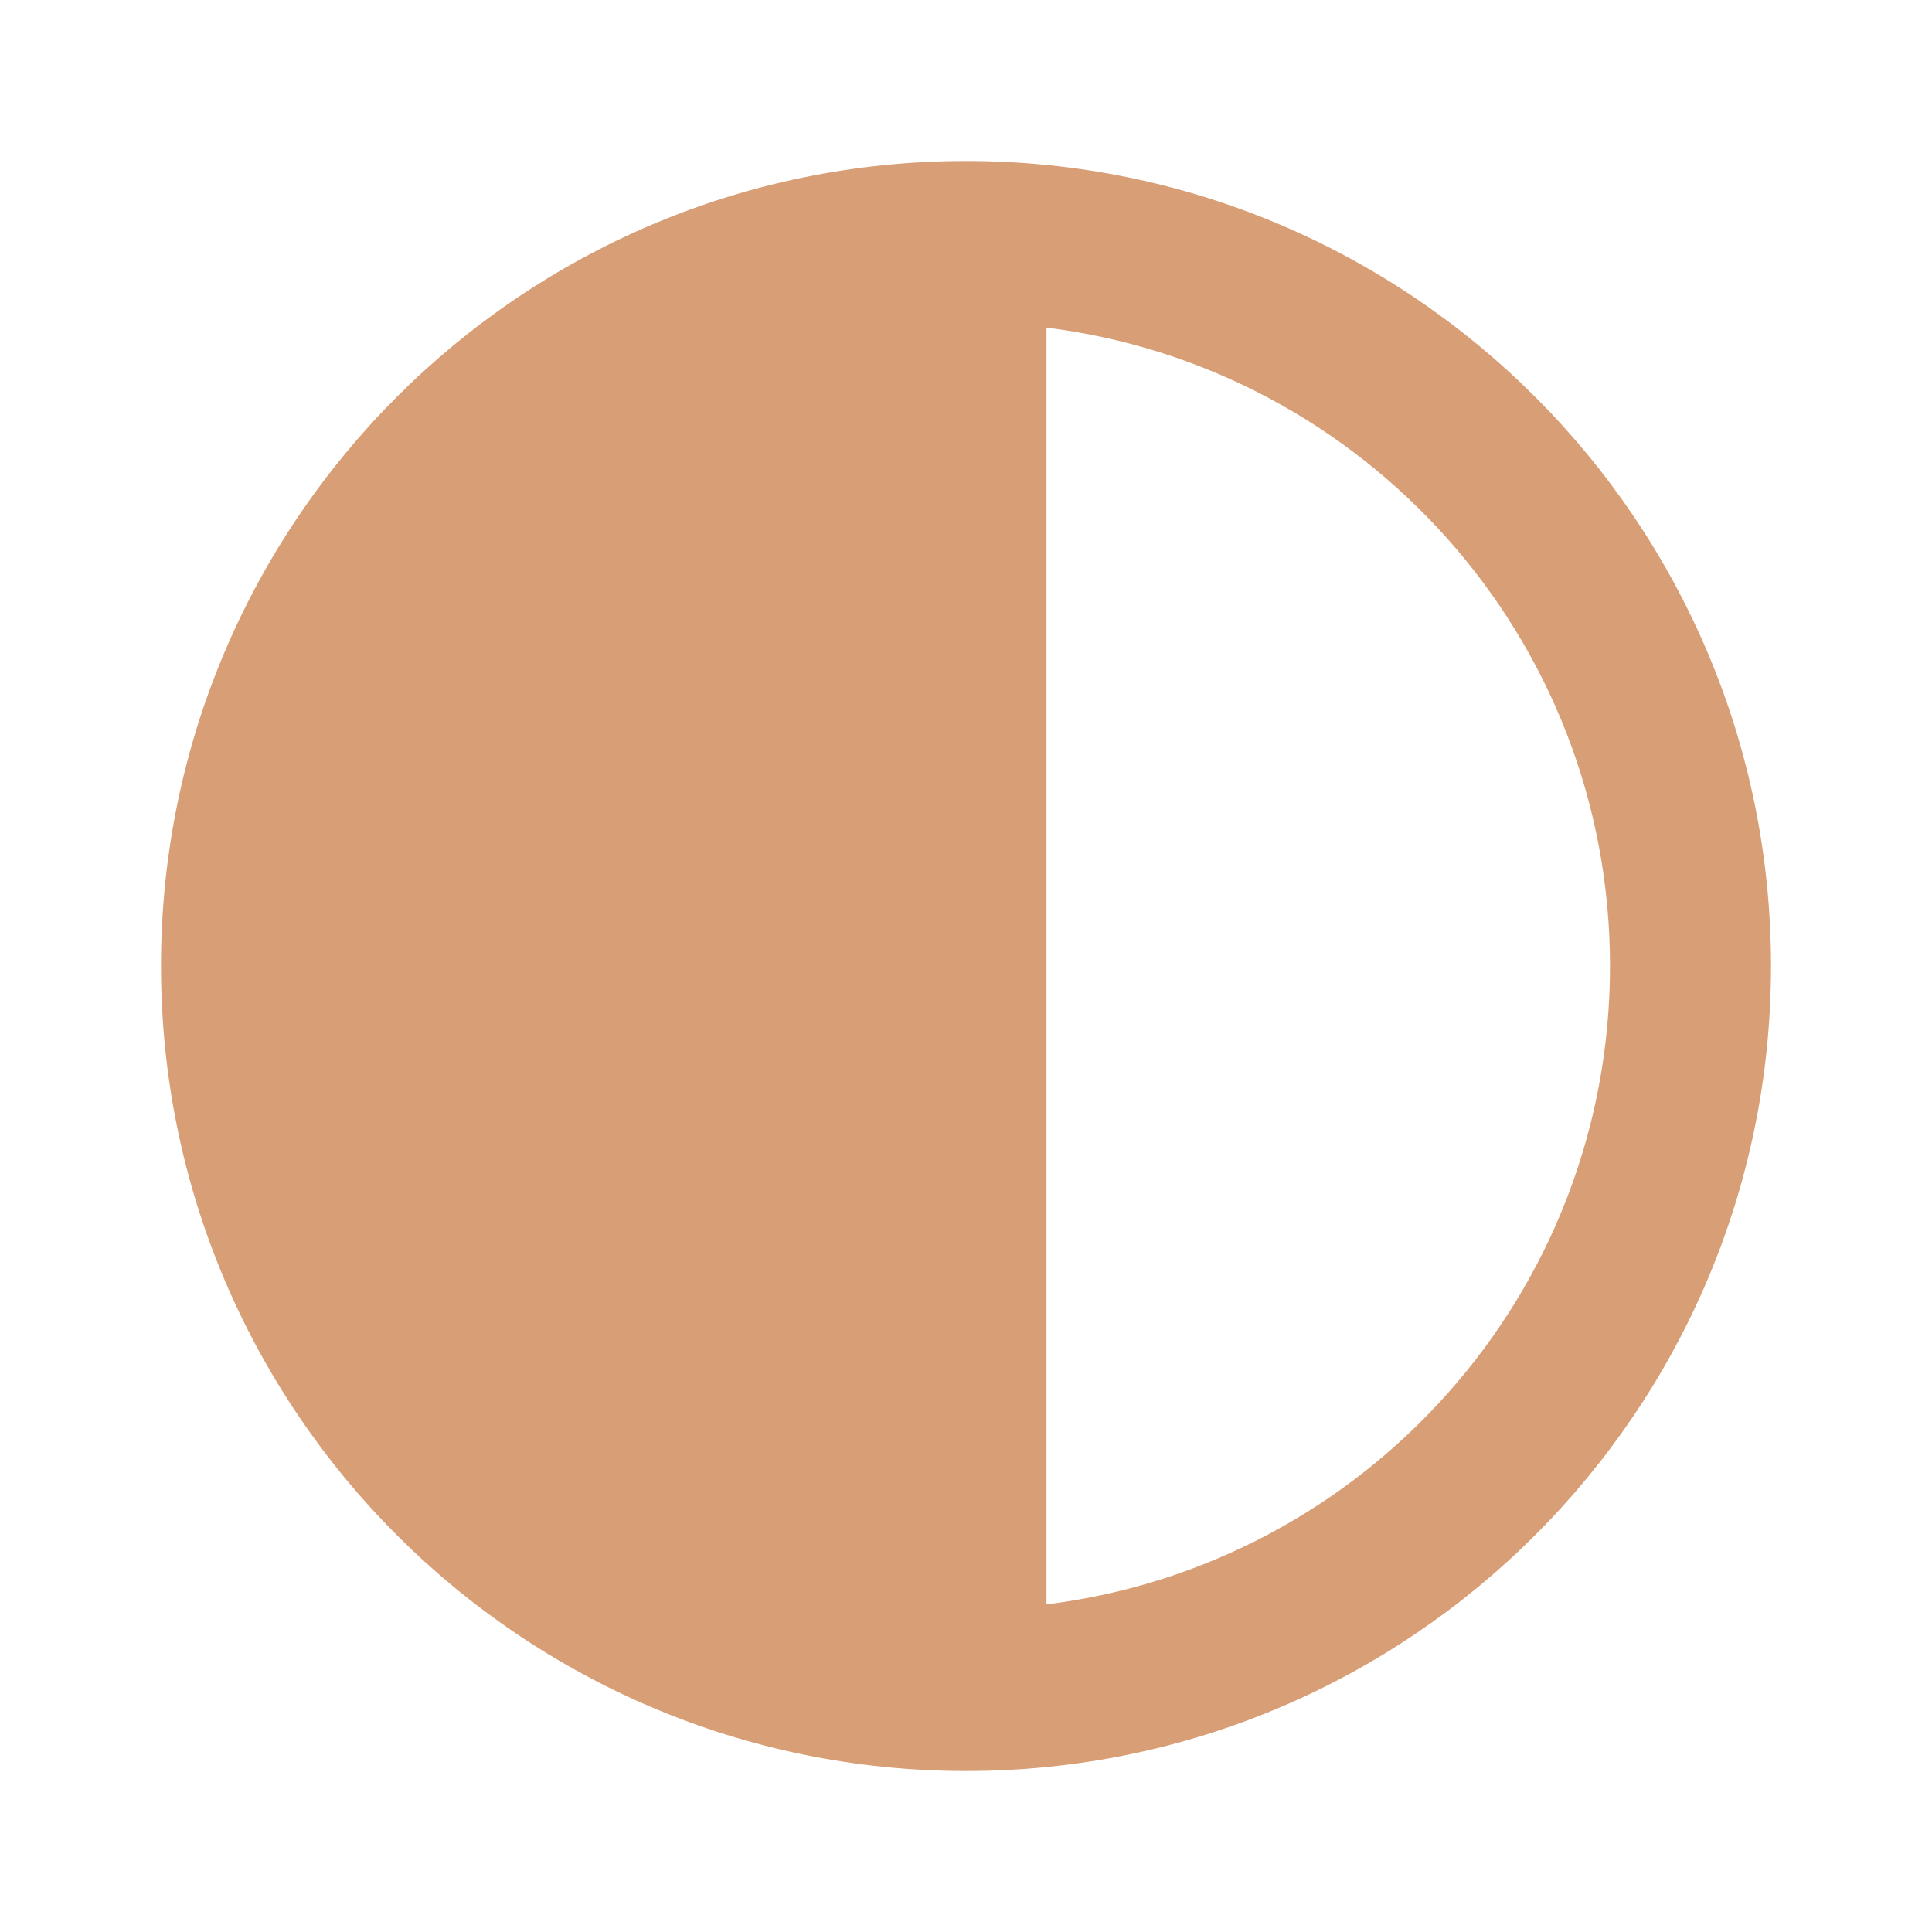
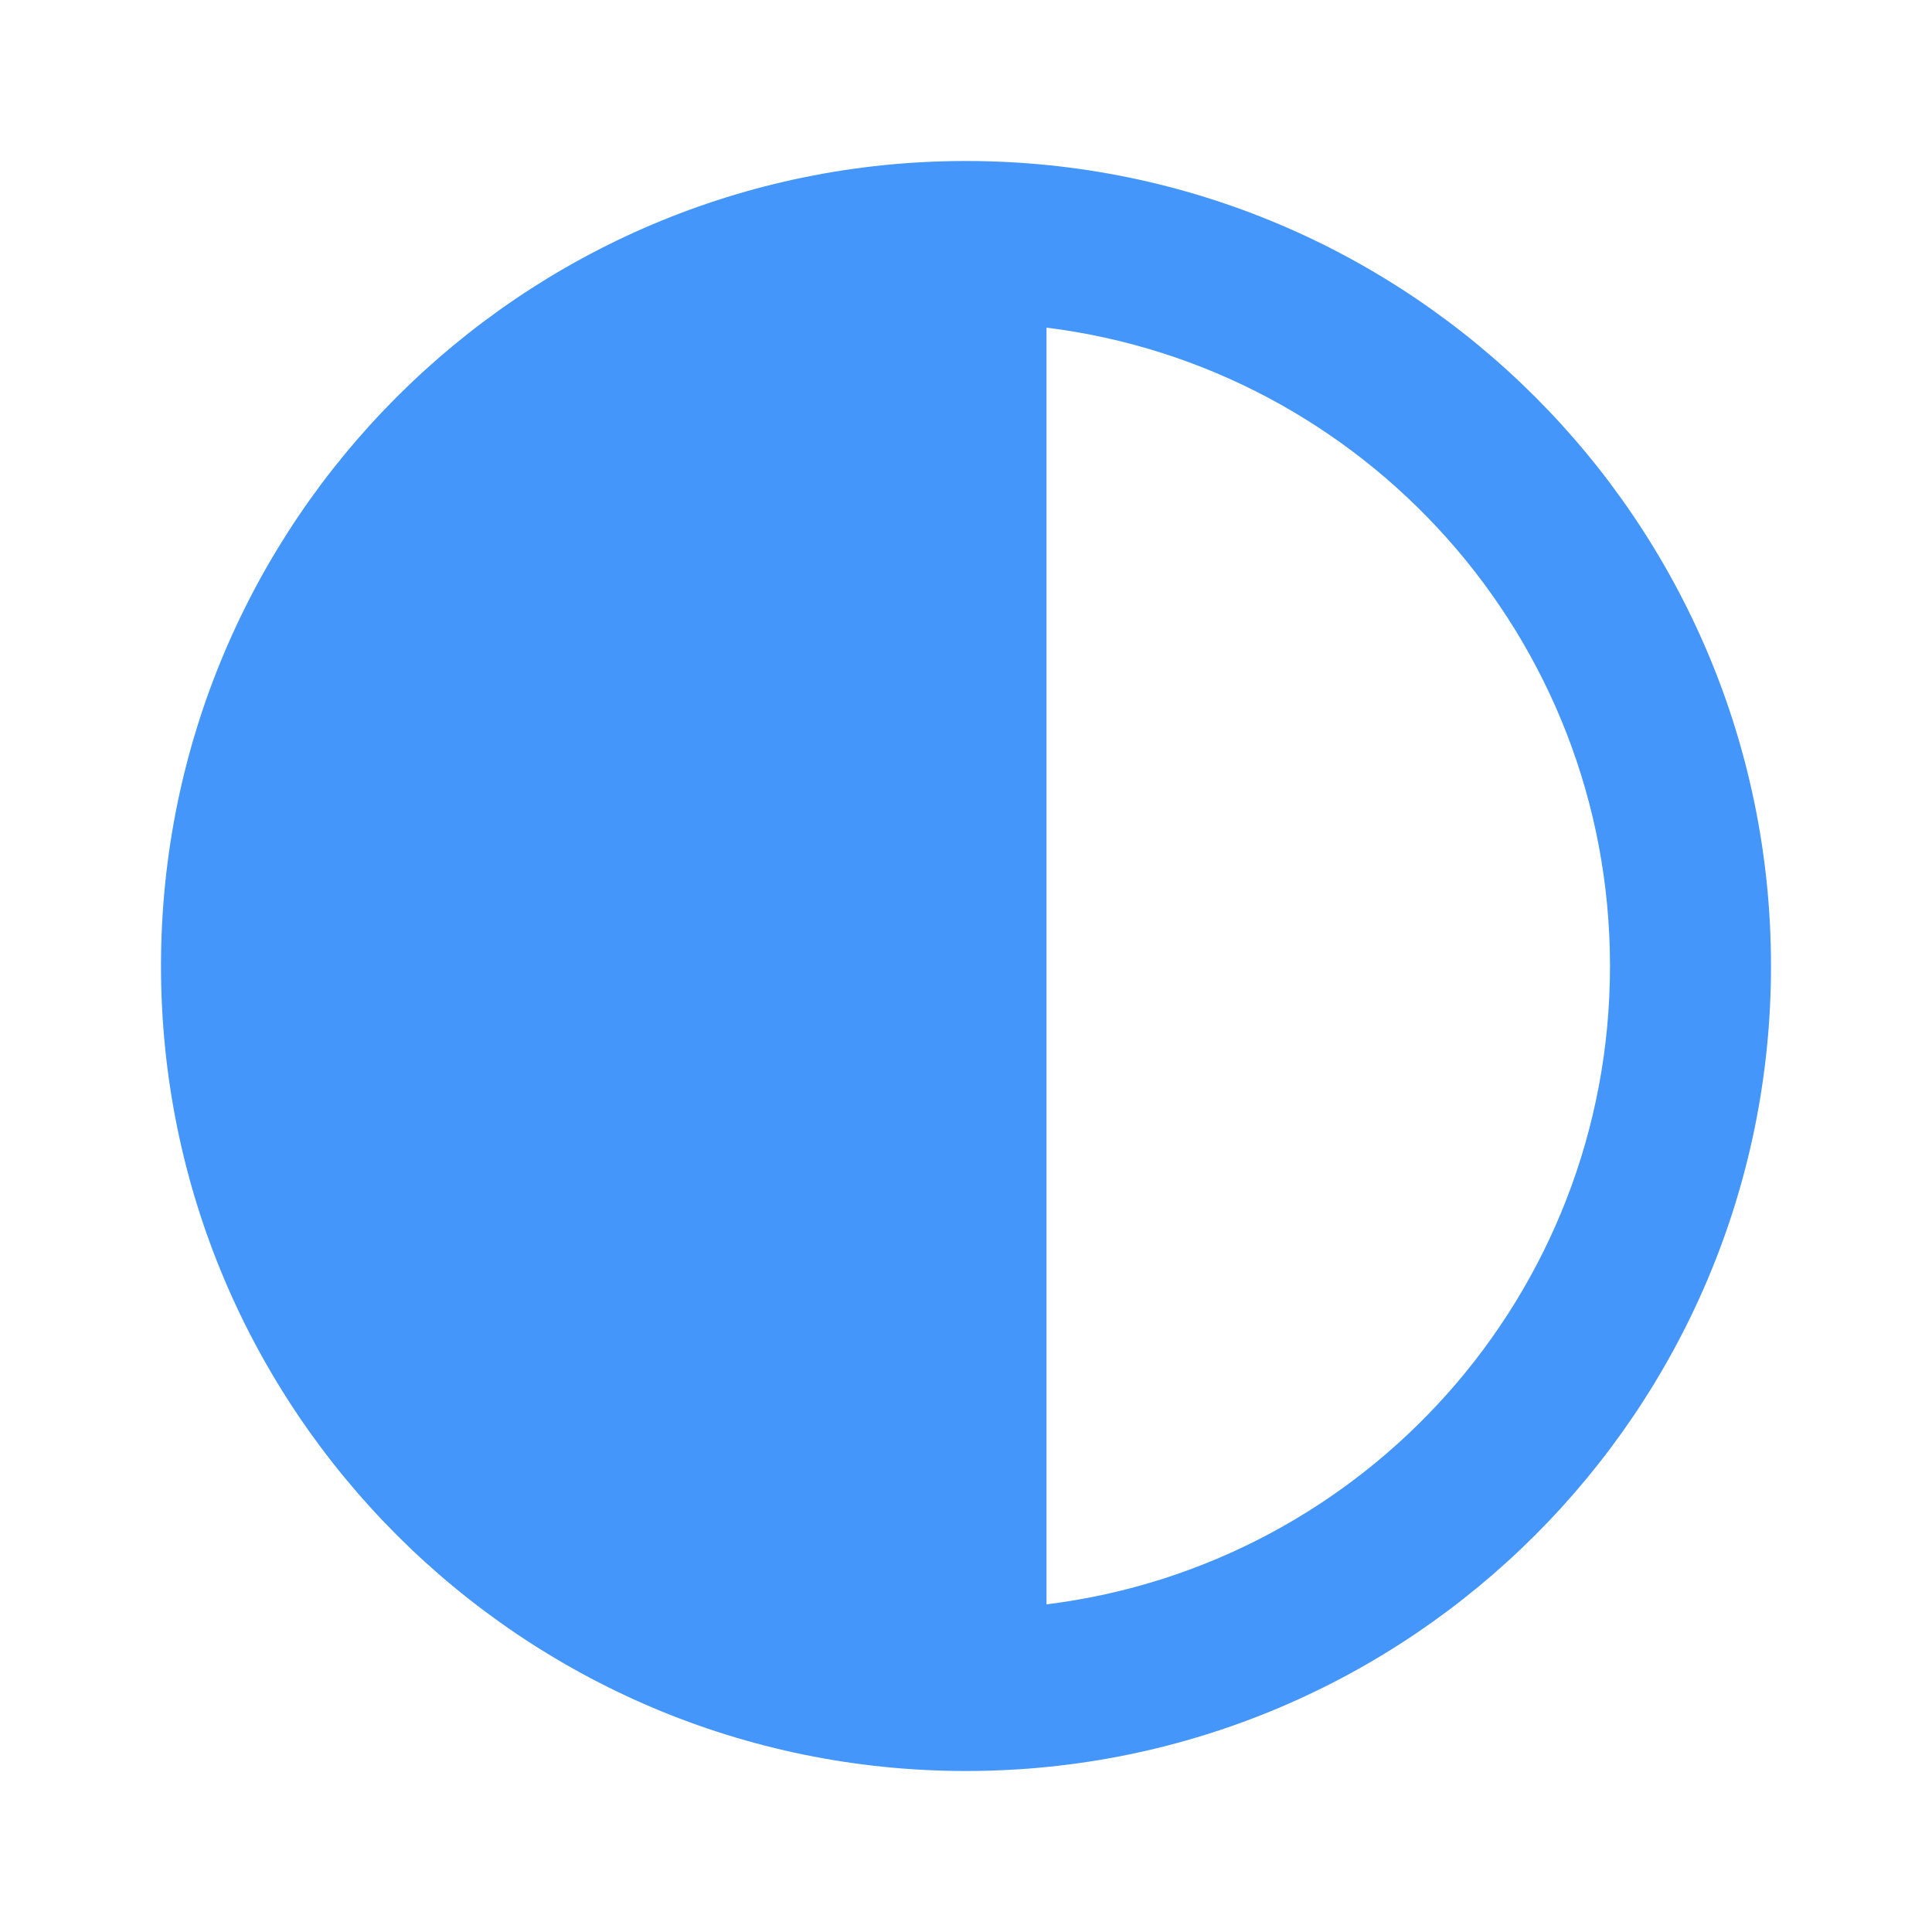
- <svg xmlns="http://www.w3.org/2000/svg" enable-background="new 0 0 24 24" height="24px" viewBox="0 0 24 24" width="24px" fill="#d89e76">
+ <svg xmlns="http://www.w3.org/2000/svg" enable-background="new 0 0 24 24" height="24px" viewBox="0 0 24 24" width="24px" fill="#4496FB">
  <g>
    <rect fill="none" height="24" width="24" />
  </g>
  <g>
    <path d="M12,22c5.52,0,10-4.48,10-10S17.52,2,12,2S2,6.48,2,12S6.48,22,12,22z M13,4.07c3.94,0.49,7,3.85,7,7.93s-3.05,7.44-7,7.93 V4.07z" />
  </g>
</svg>
